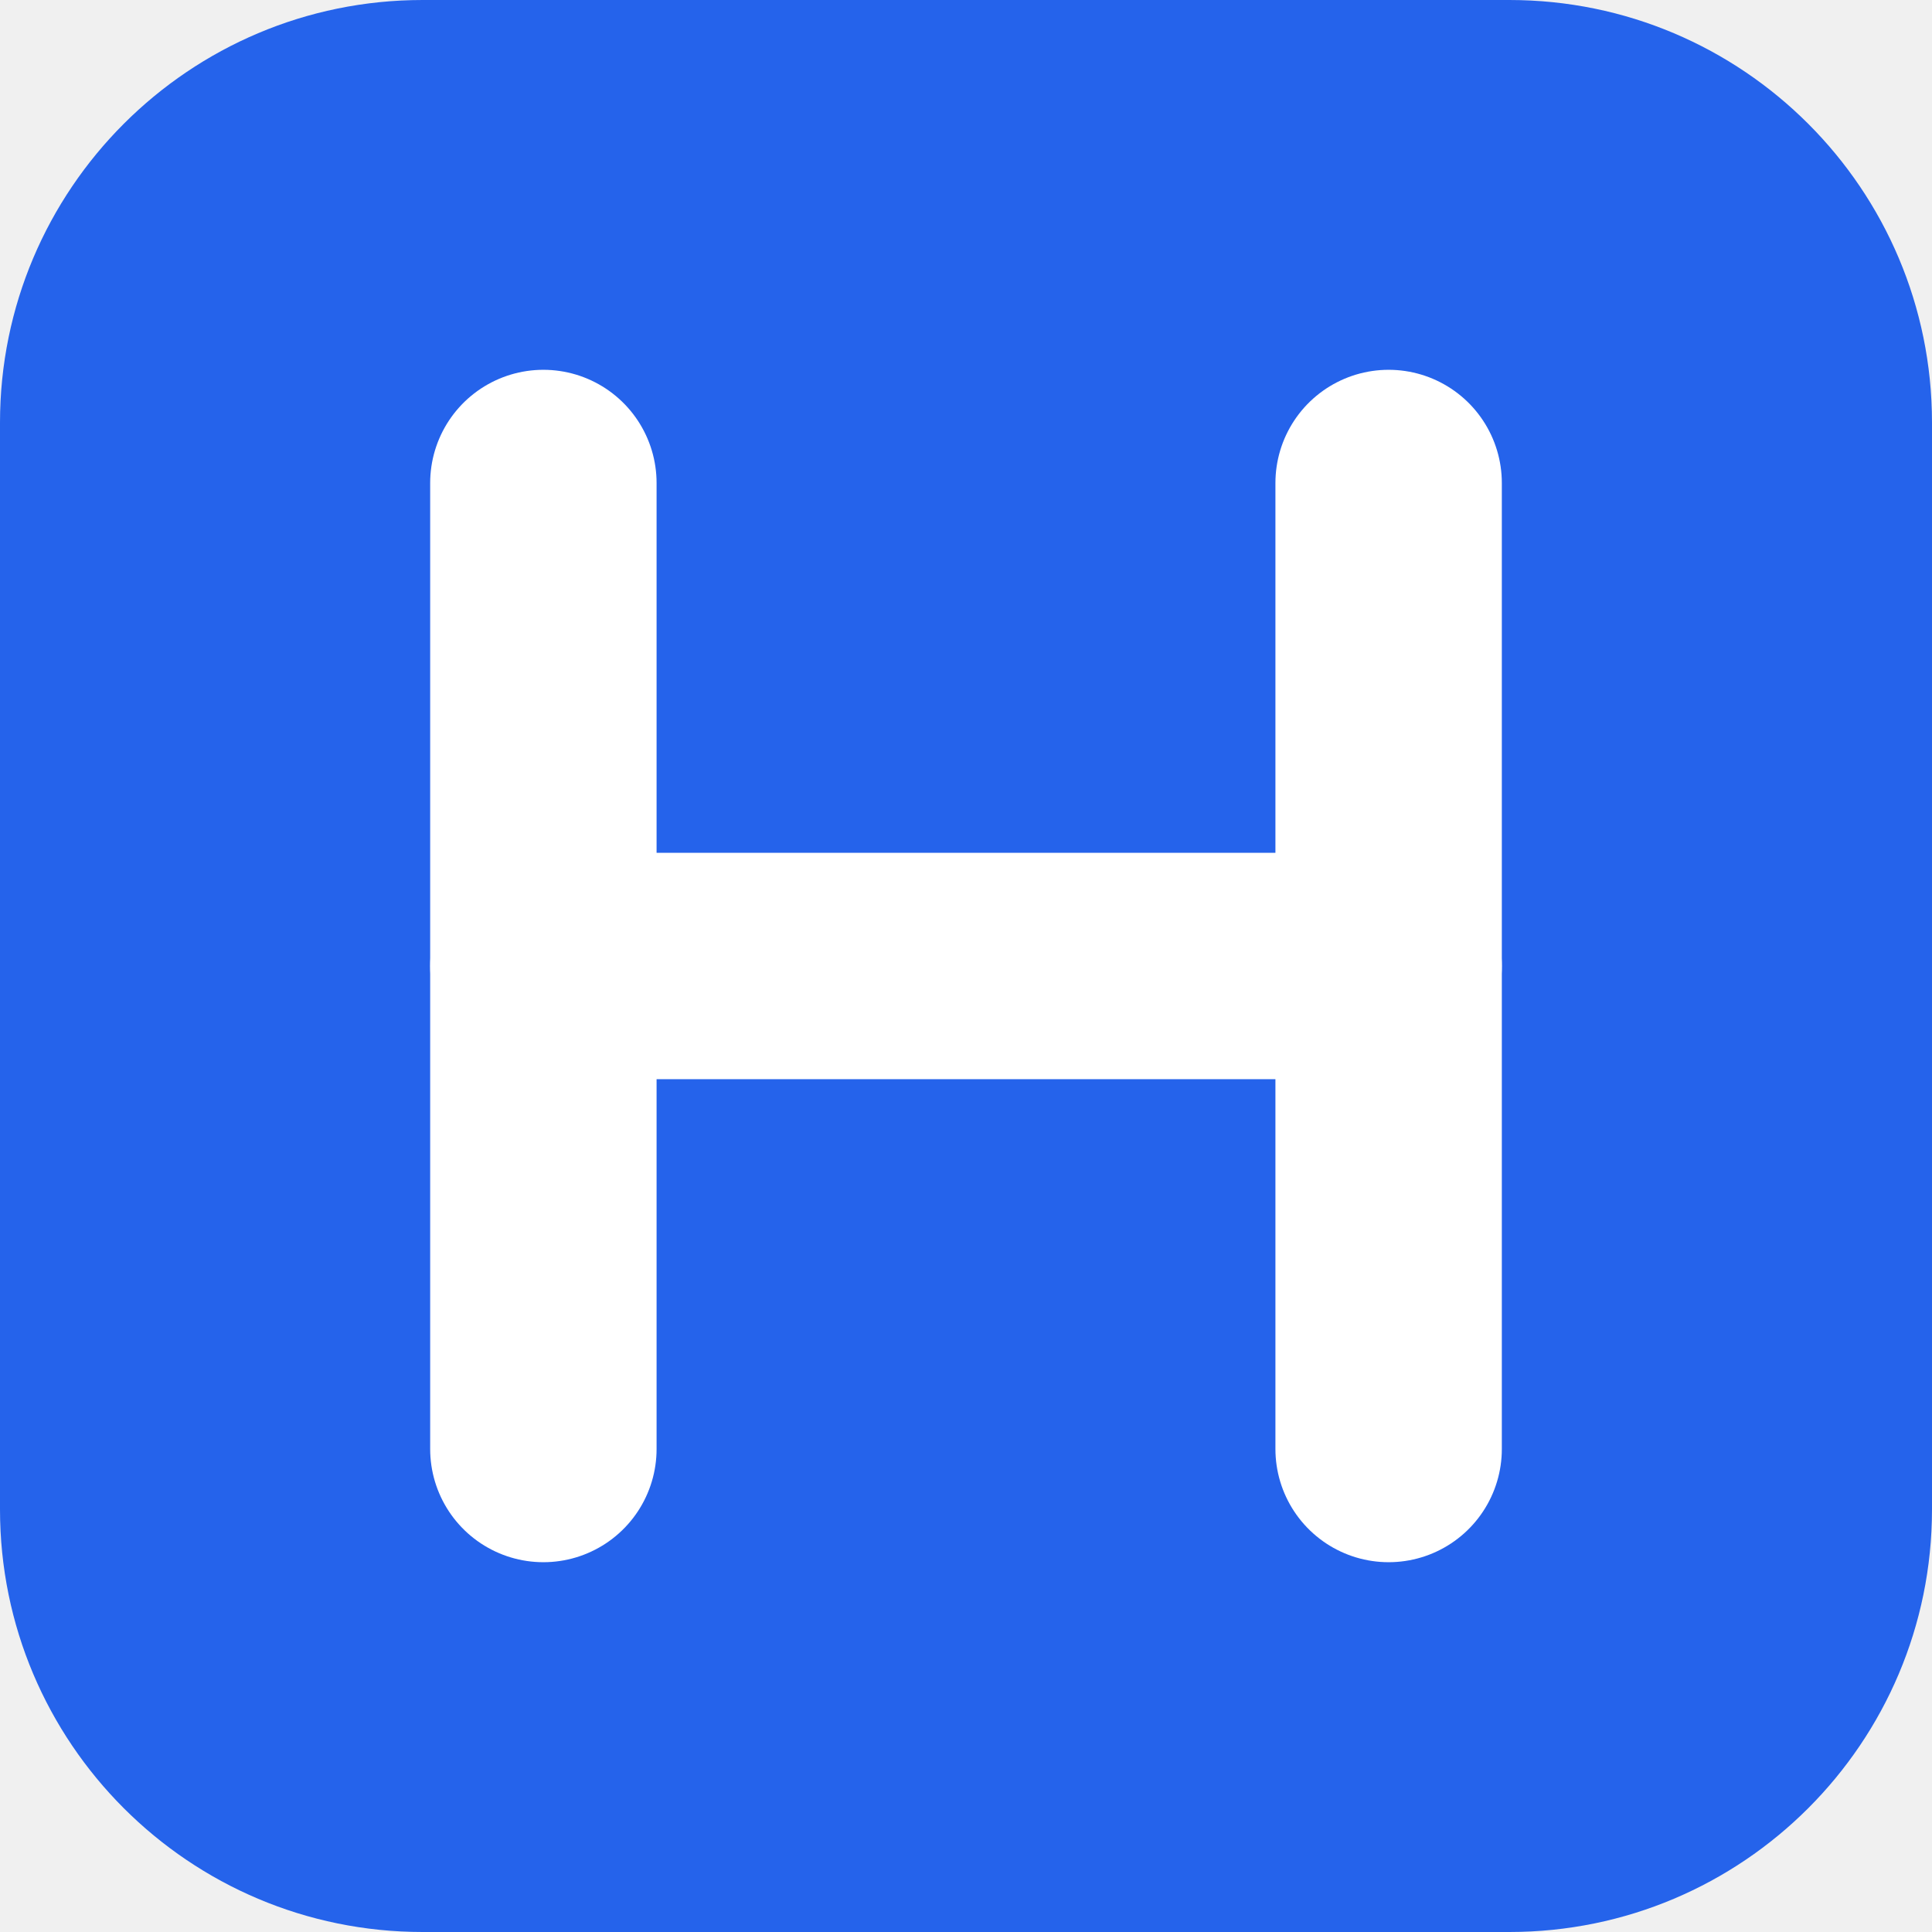
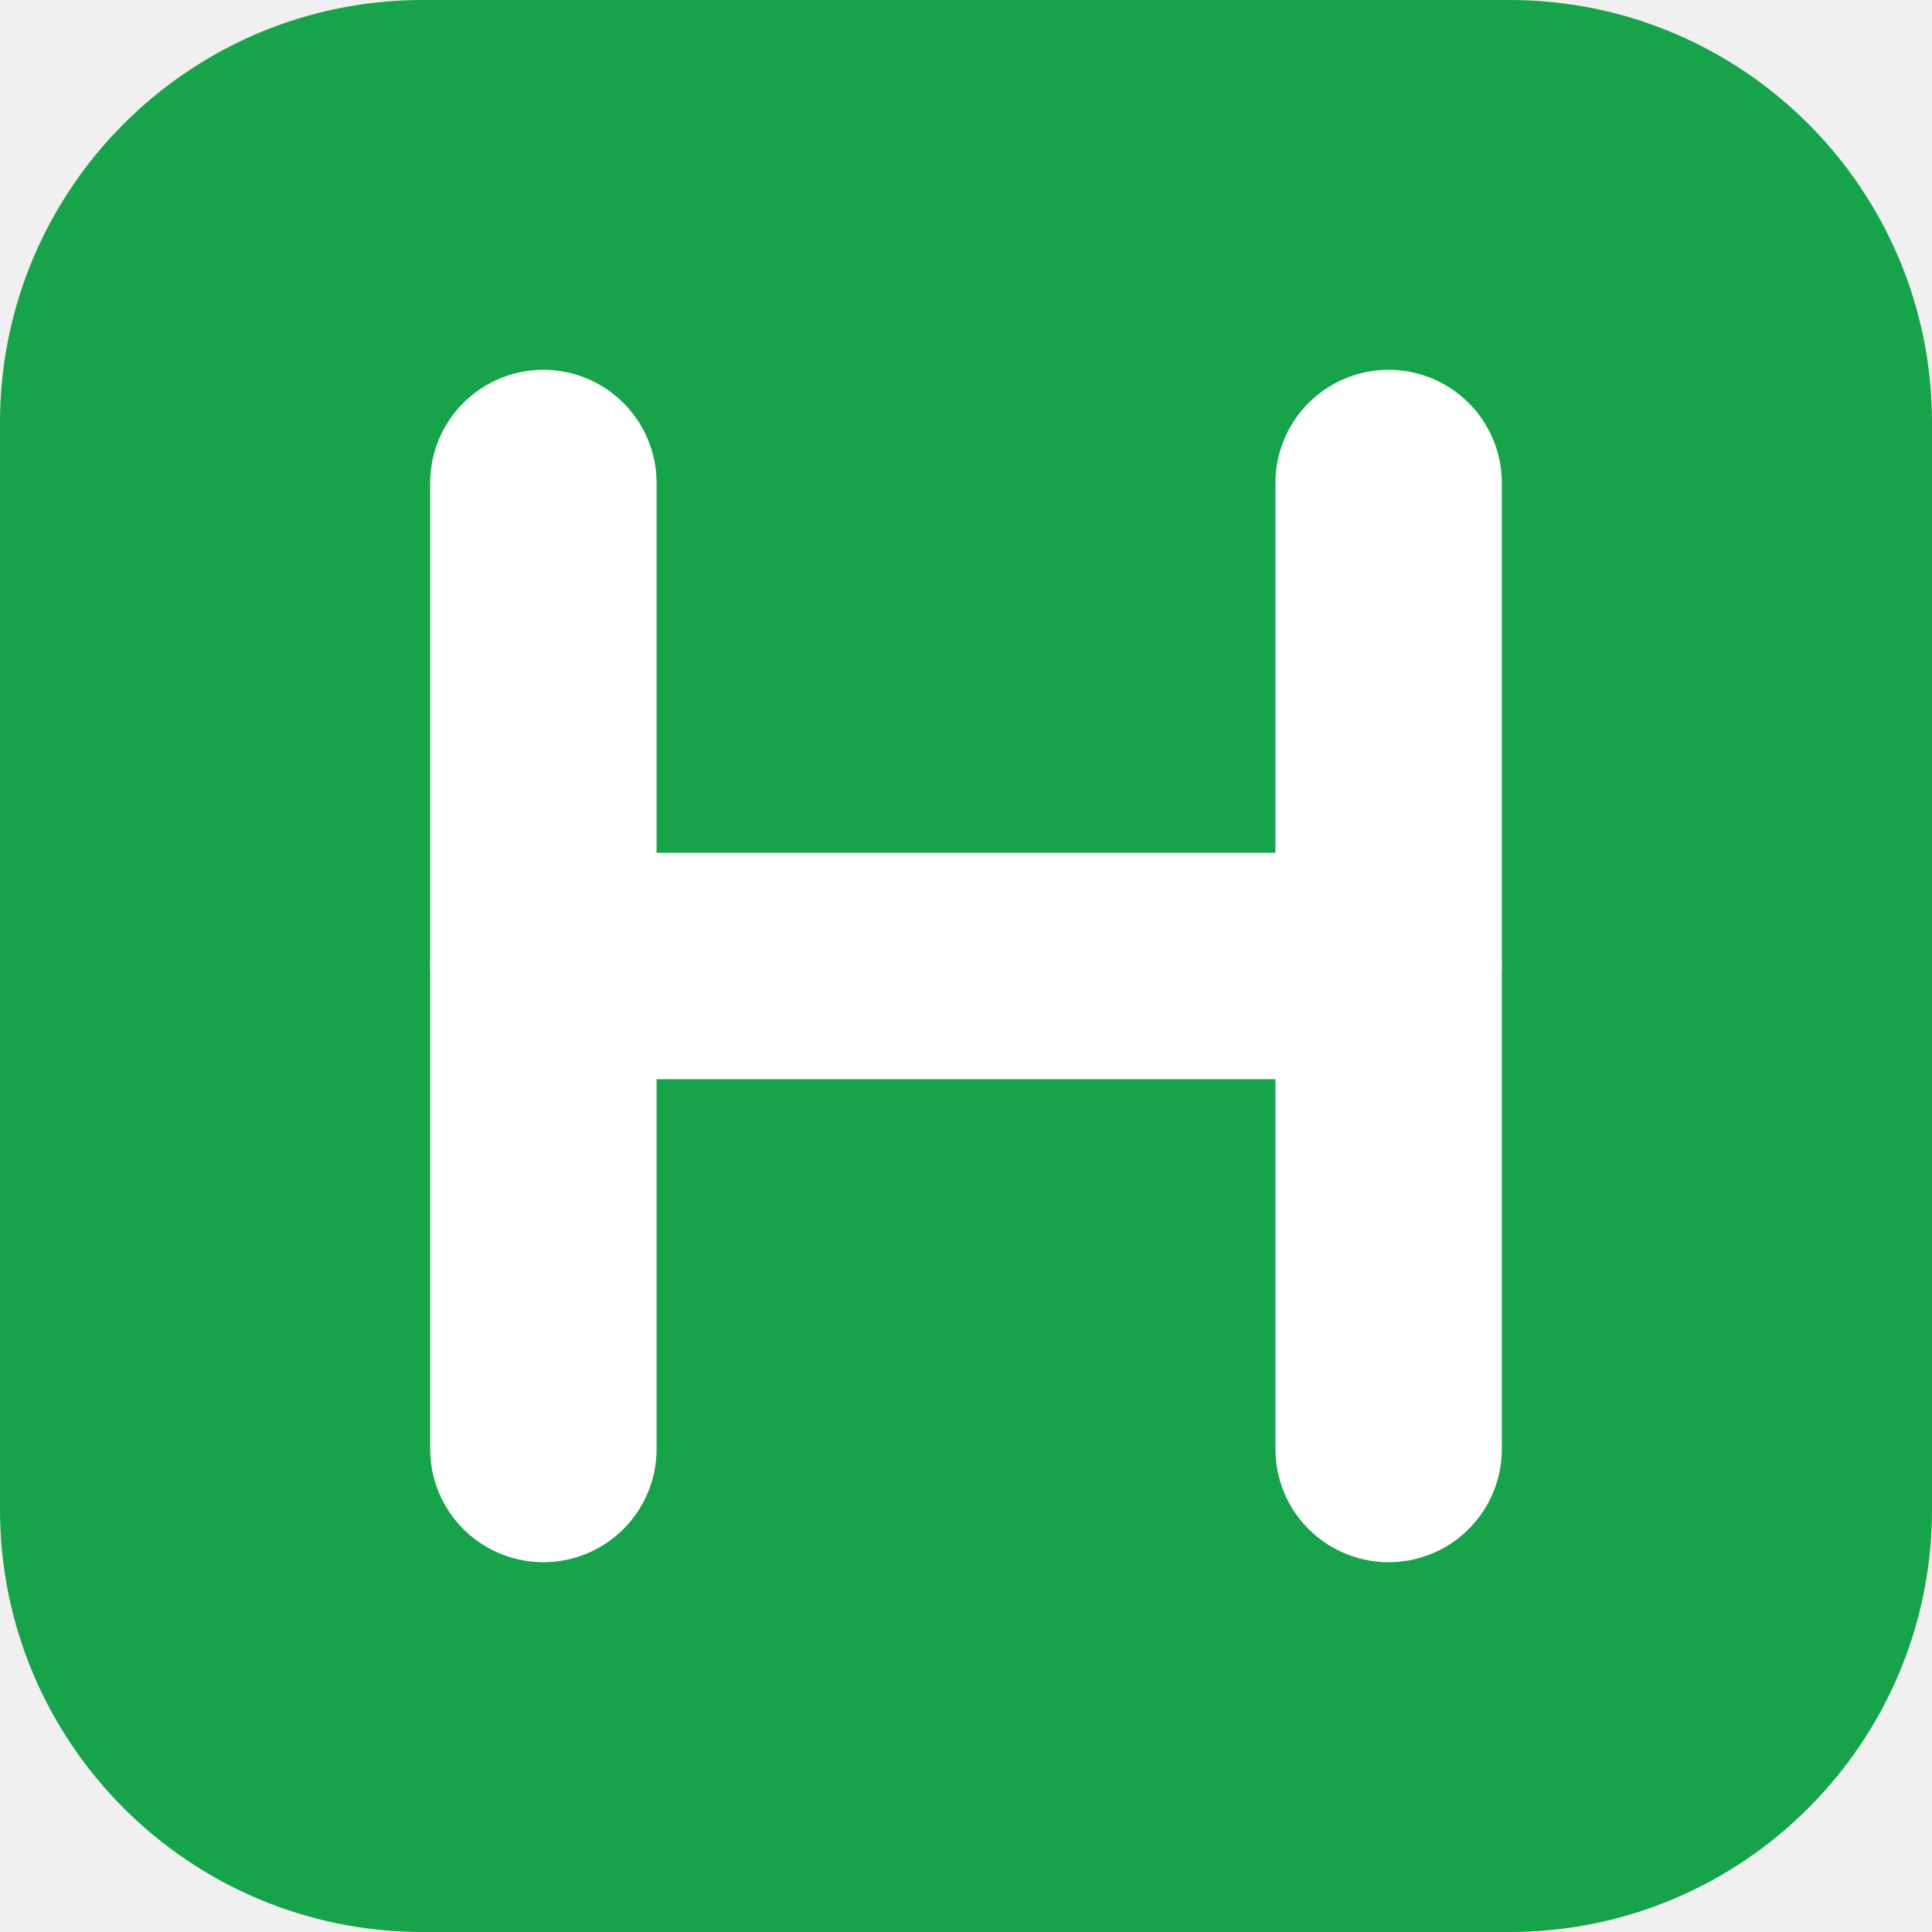
<svg xmlns="http://www.w3.org/2000/svg" viewBox="0 0 128 128" width="128" height="128">
-   <rect width="128" height="128" rx="28" fill="#2563EB" />
+   <rect width="128" height="128" rx="28" fill="#16A34A" />
  <g fill="none" stroke="#FFFFFF" stroke-width="15" stroke-linecap="round">
    <path d="M 36 32 V 96" />
    <path d="M 92 32 V 96" />
    <path d="M 36 64 H 92" />
  </g>
</svg>
